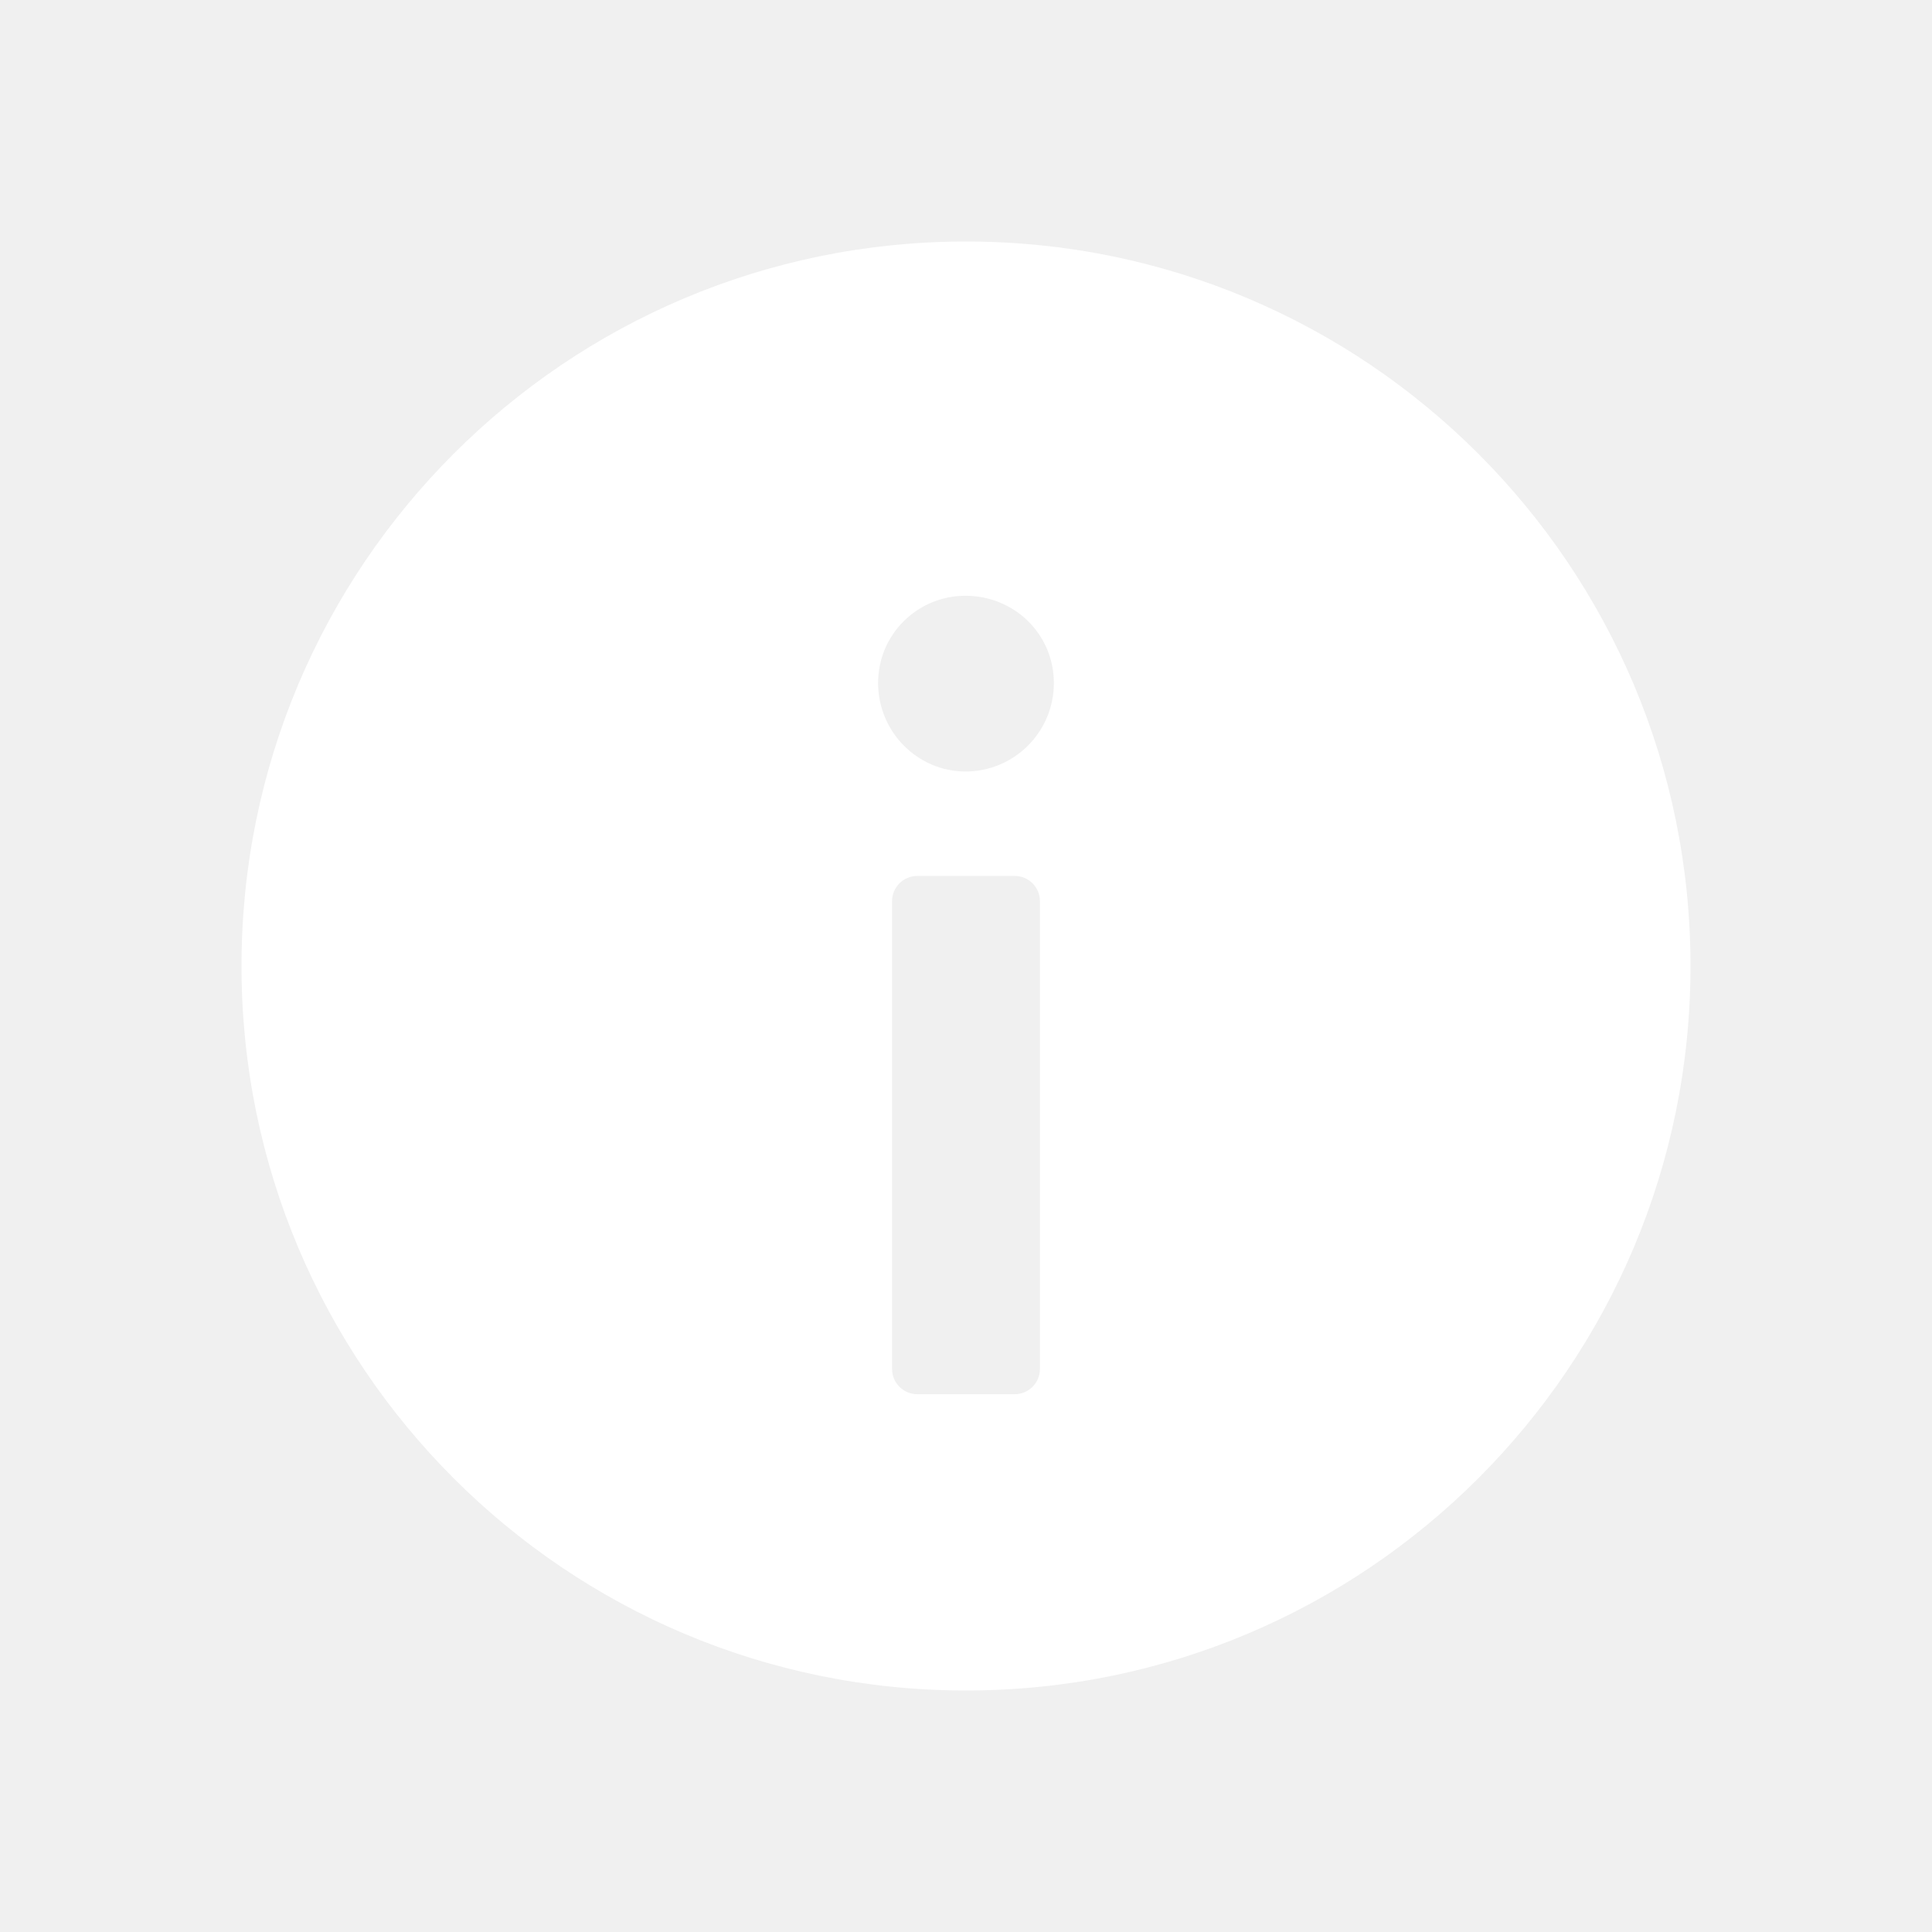
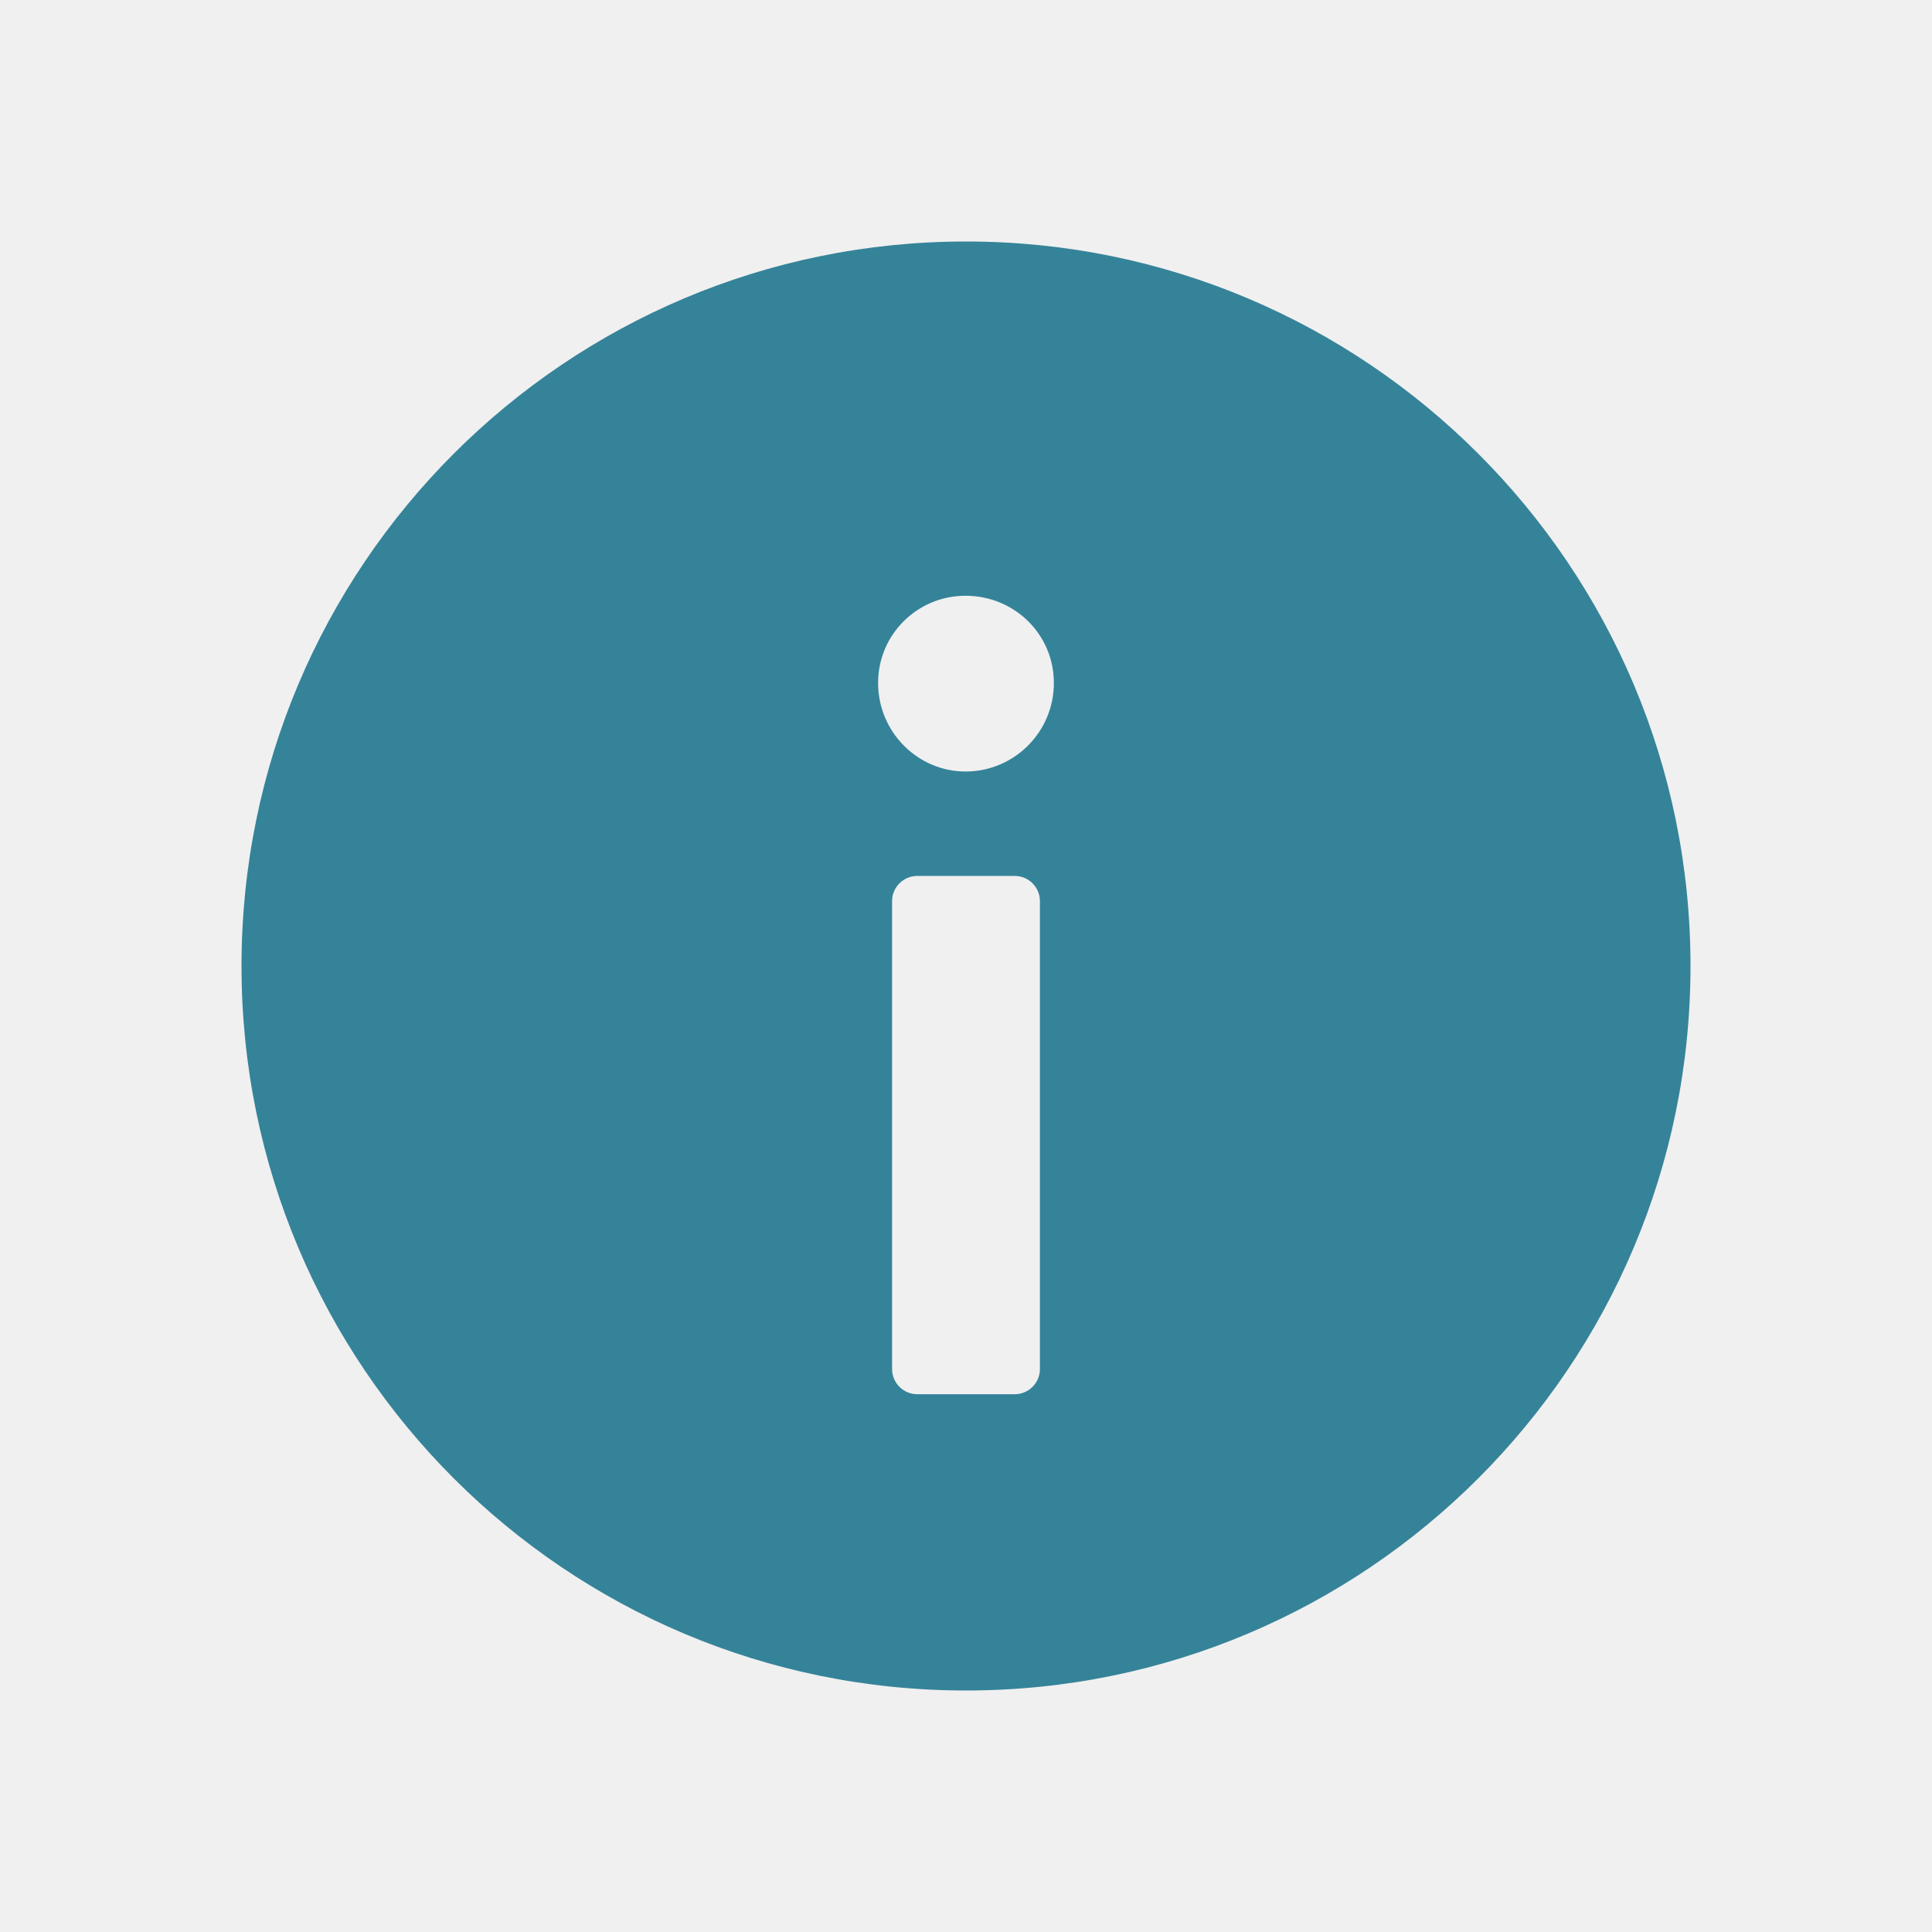
<svg xmlns="http://www.w3.org/2000/svg" viewBox="0 0 100 100">
-   <path fill="#fff" d="M50 12.5c-20.712 0-37.5 16.793-37.5 37.502C12.5 70.712 29.288 87.5 50 87.5s37.5-16.788 37.5-37.498C87.5 29.292 70.712 12.5 50 12.5zm3.826 58.36c0 .72-.584 1.304-1.304 1.304h-5.044c-.72 0-1.304-.583-1.304-1.304V46.642c0-.72.584-1.304 1.304-1.304h5.044c.72 0 1.304.583 1.304 1.304V70.86zM49.97 39.933c-2.47 0-4.52-2.048-4.52-4.58 0-2.53 2.05-4.517 4.52-4.517 2.53 0 4.578 1.987 4.578 4.518 0 2.53-2.048 4.58-4.58 4.58z" />
+   <path fill="#358399" d="M50 12.5c-20.712 0-37.5 16.793-37.5 37.502C12.5 70.712 29.288 87.5 50 87.5s37.5-16.788 37.5-37.498C87.5 29.292 70.712 12.5 50 12.5zm3.826 58.36c0 .72-.584 1.304-1.304 1.304h-5.044c-.72 0-1.304-.583-1.304-1.304V46.642c0-.72.584-1.304 1.304-1.304h5.044c.72 0 1.304.583 1.304 1.304V70.86zM49.97 39.933c-2.47 0-4.52-2.048-4.52-4.58 0-2.53 2.05-4.517 4.52-4.517 2.53 0 4.578 1.987 4.578 4.518 0 2.53-2.048 4.58-4.58 4.58z" />
</svg>
